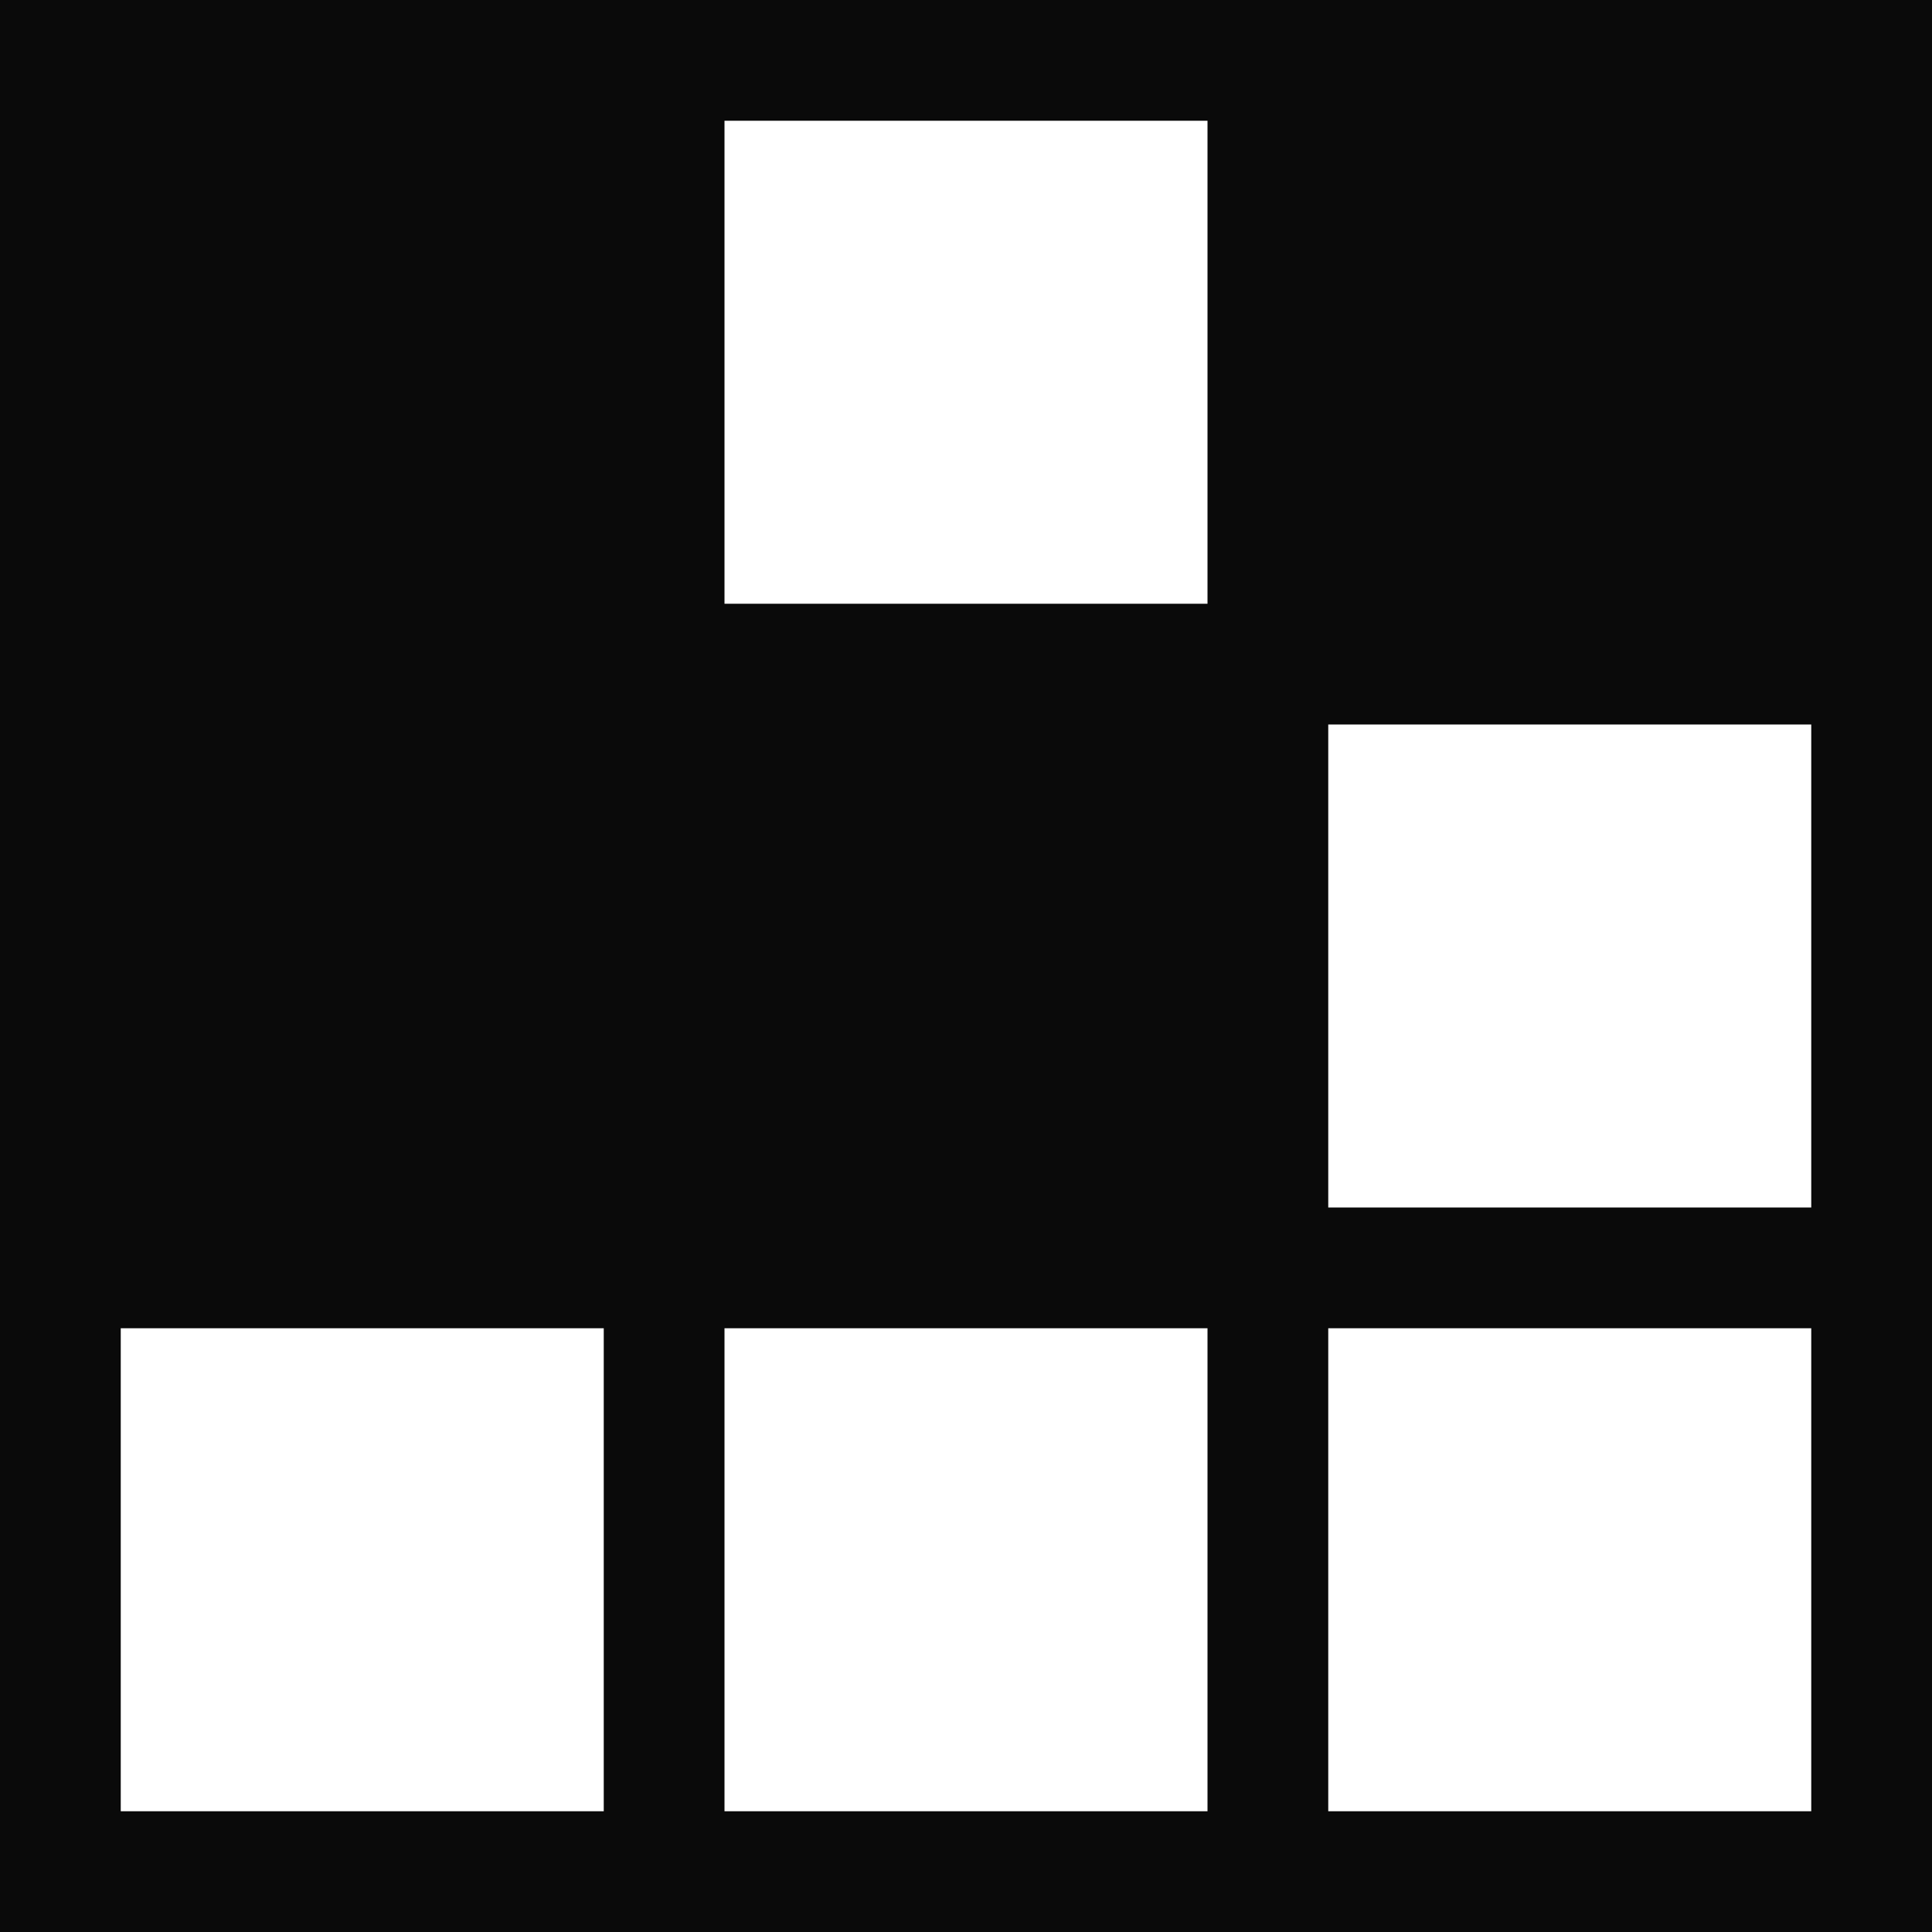
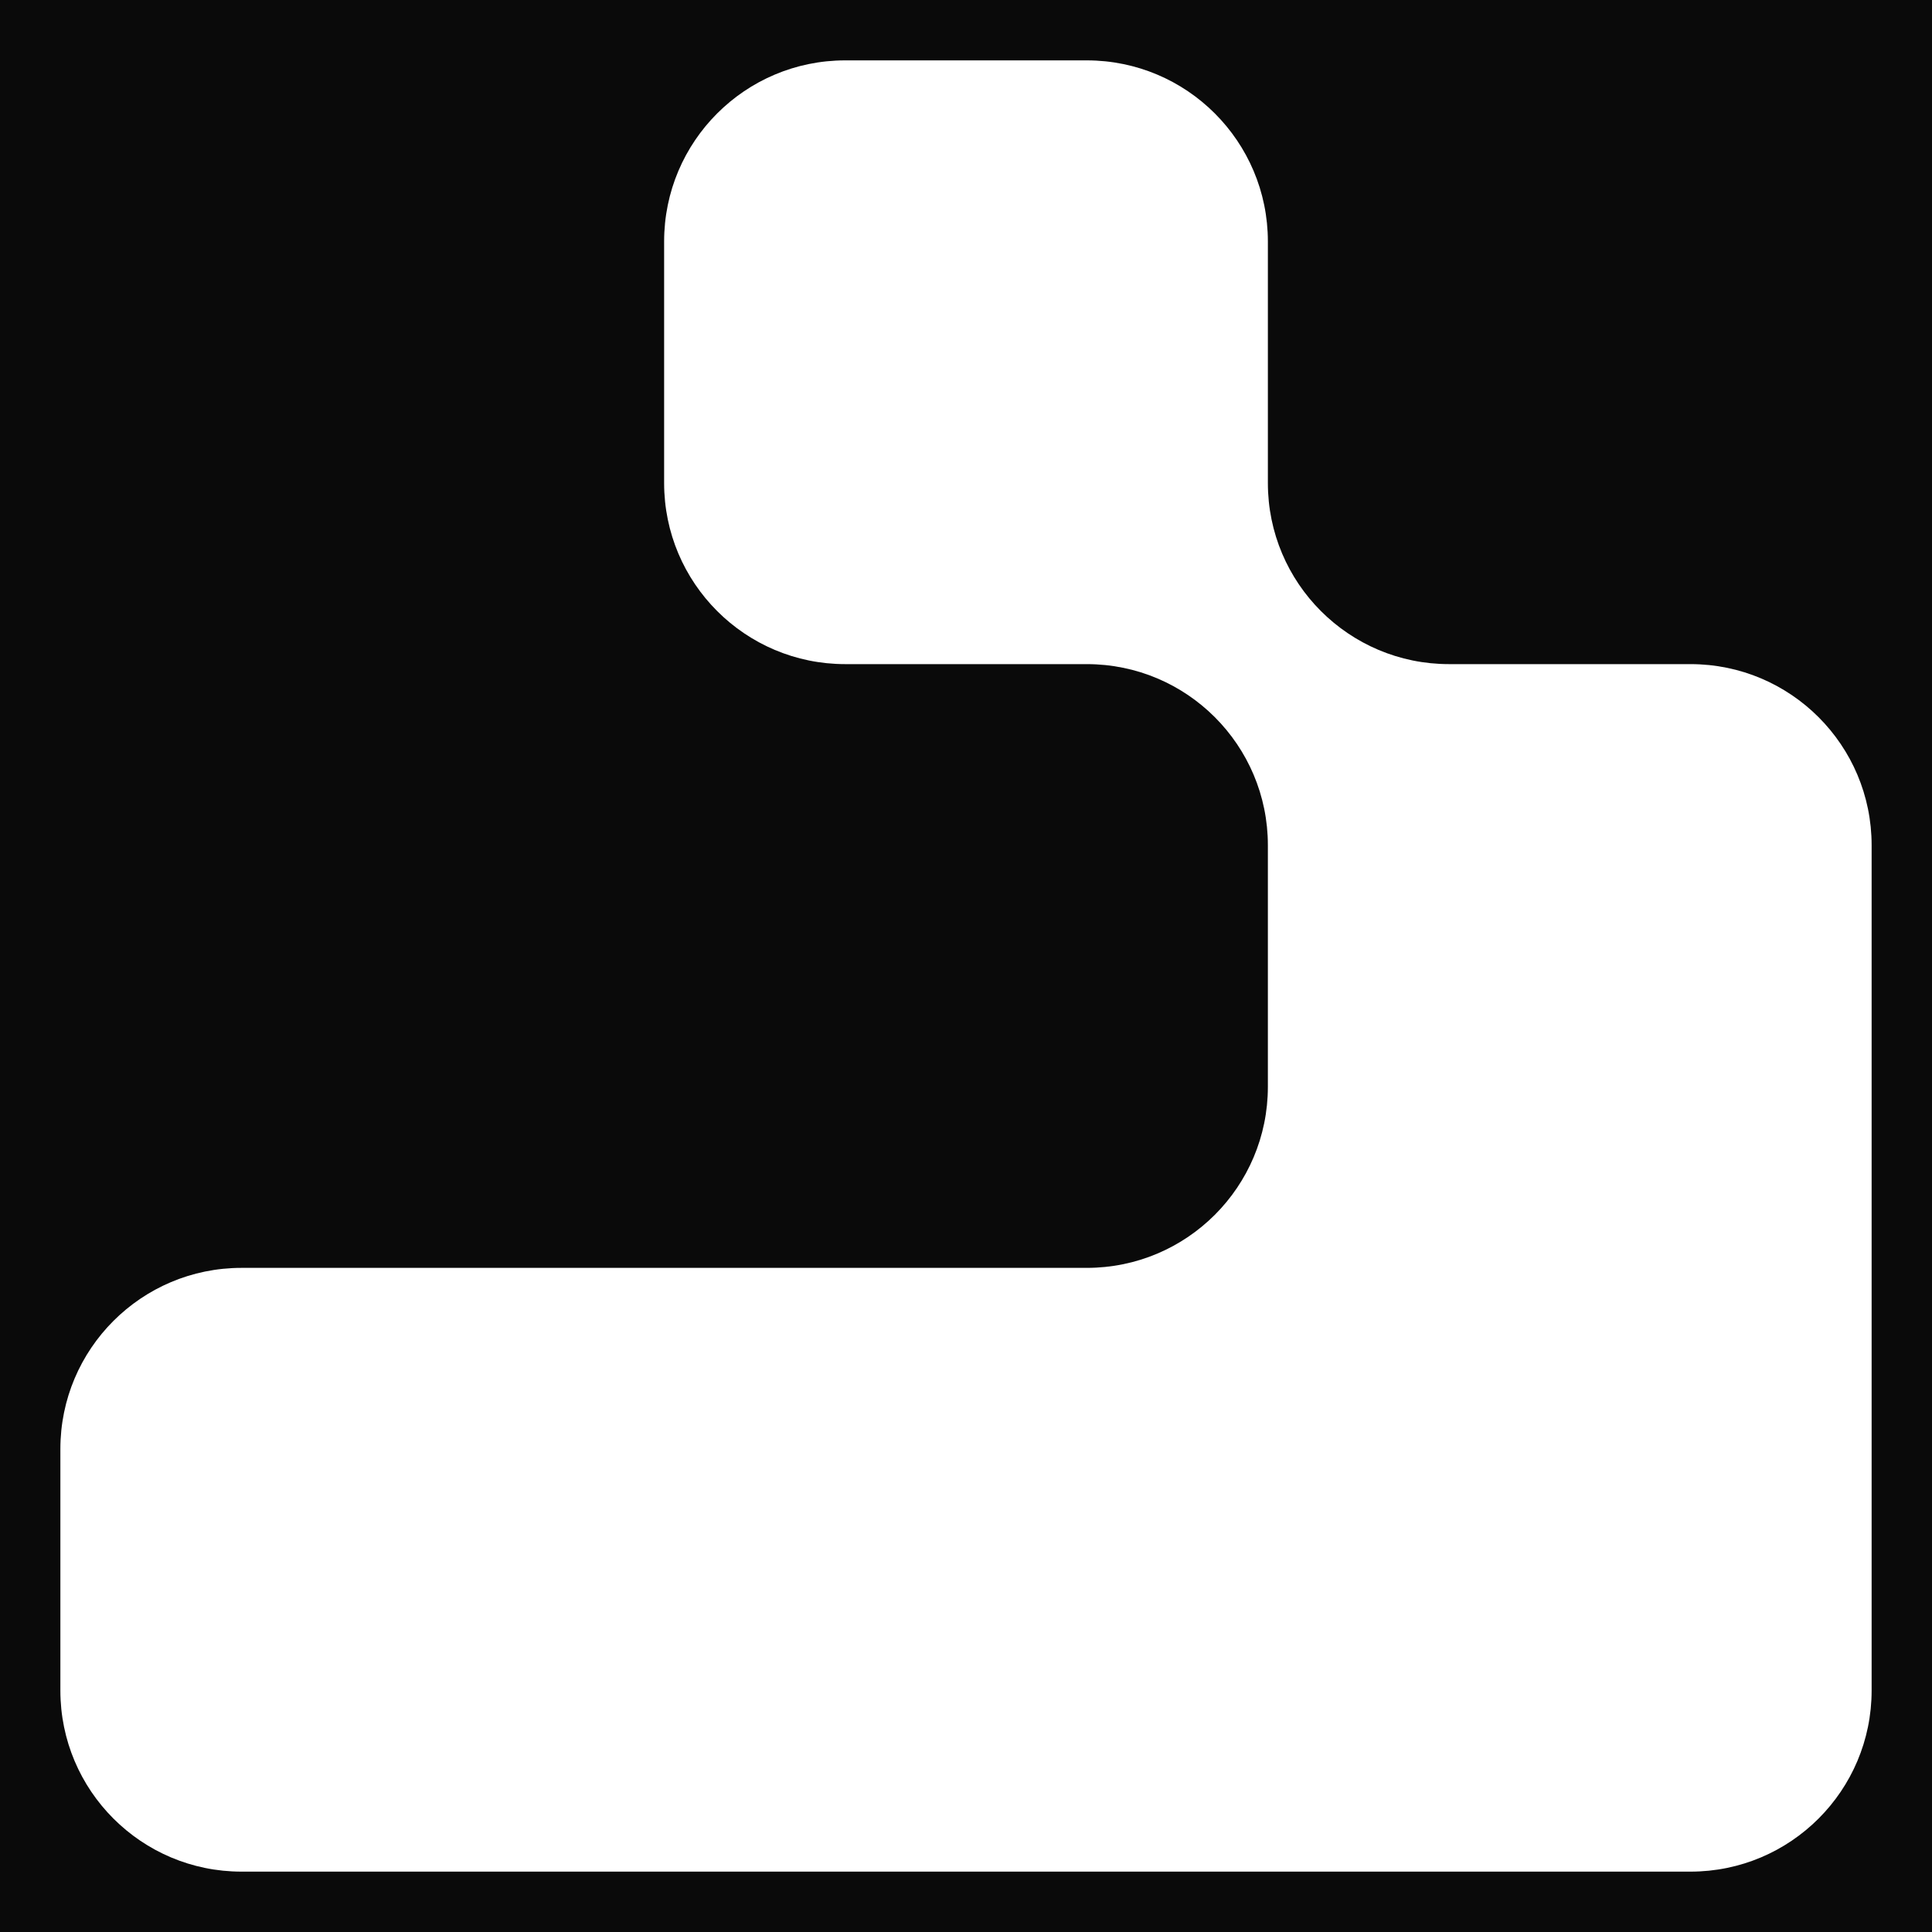
<svg xmlns="http://www.w3.org/2000/svg" viewBox="0 0 32 32">
  <rect width="32" height="32" fill="#0a0a0a" />
-   <g fill="#ffffff">
-     <rect x="12" y="2" width="8" height="8" />
-     <rect x="22" y="12" width="8" height="8" />
-     <rect x="2" y="22" width="8" height="8" />
-     <rect x="12" y="22" width="8" height="8" />
-     <rect x="22" y="22" width="8" height="8" />
-   </g>
+   <path fill="#ffffff" d="M11 8L11 4A3 3 0 0 1 14 1L18 1A3 3 0 0 1 21 4L21 8A3 3 0 0 0 24 11L28 11A3 3 0 0 1 31 14L31 28A3 3 0 0 1 28 31L4 31A3 3 0 0 1 1 28L1 24A3 3 0 0 1 4 21L18 21A3 3 0 0 0 21 18L21 14A3 3 0 0 0 18 11L14 11A3 3 0 0 1 11 8Z" />
</svg>
